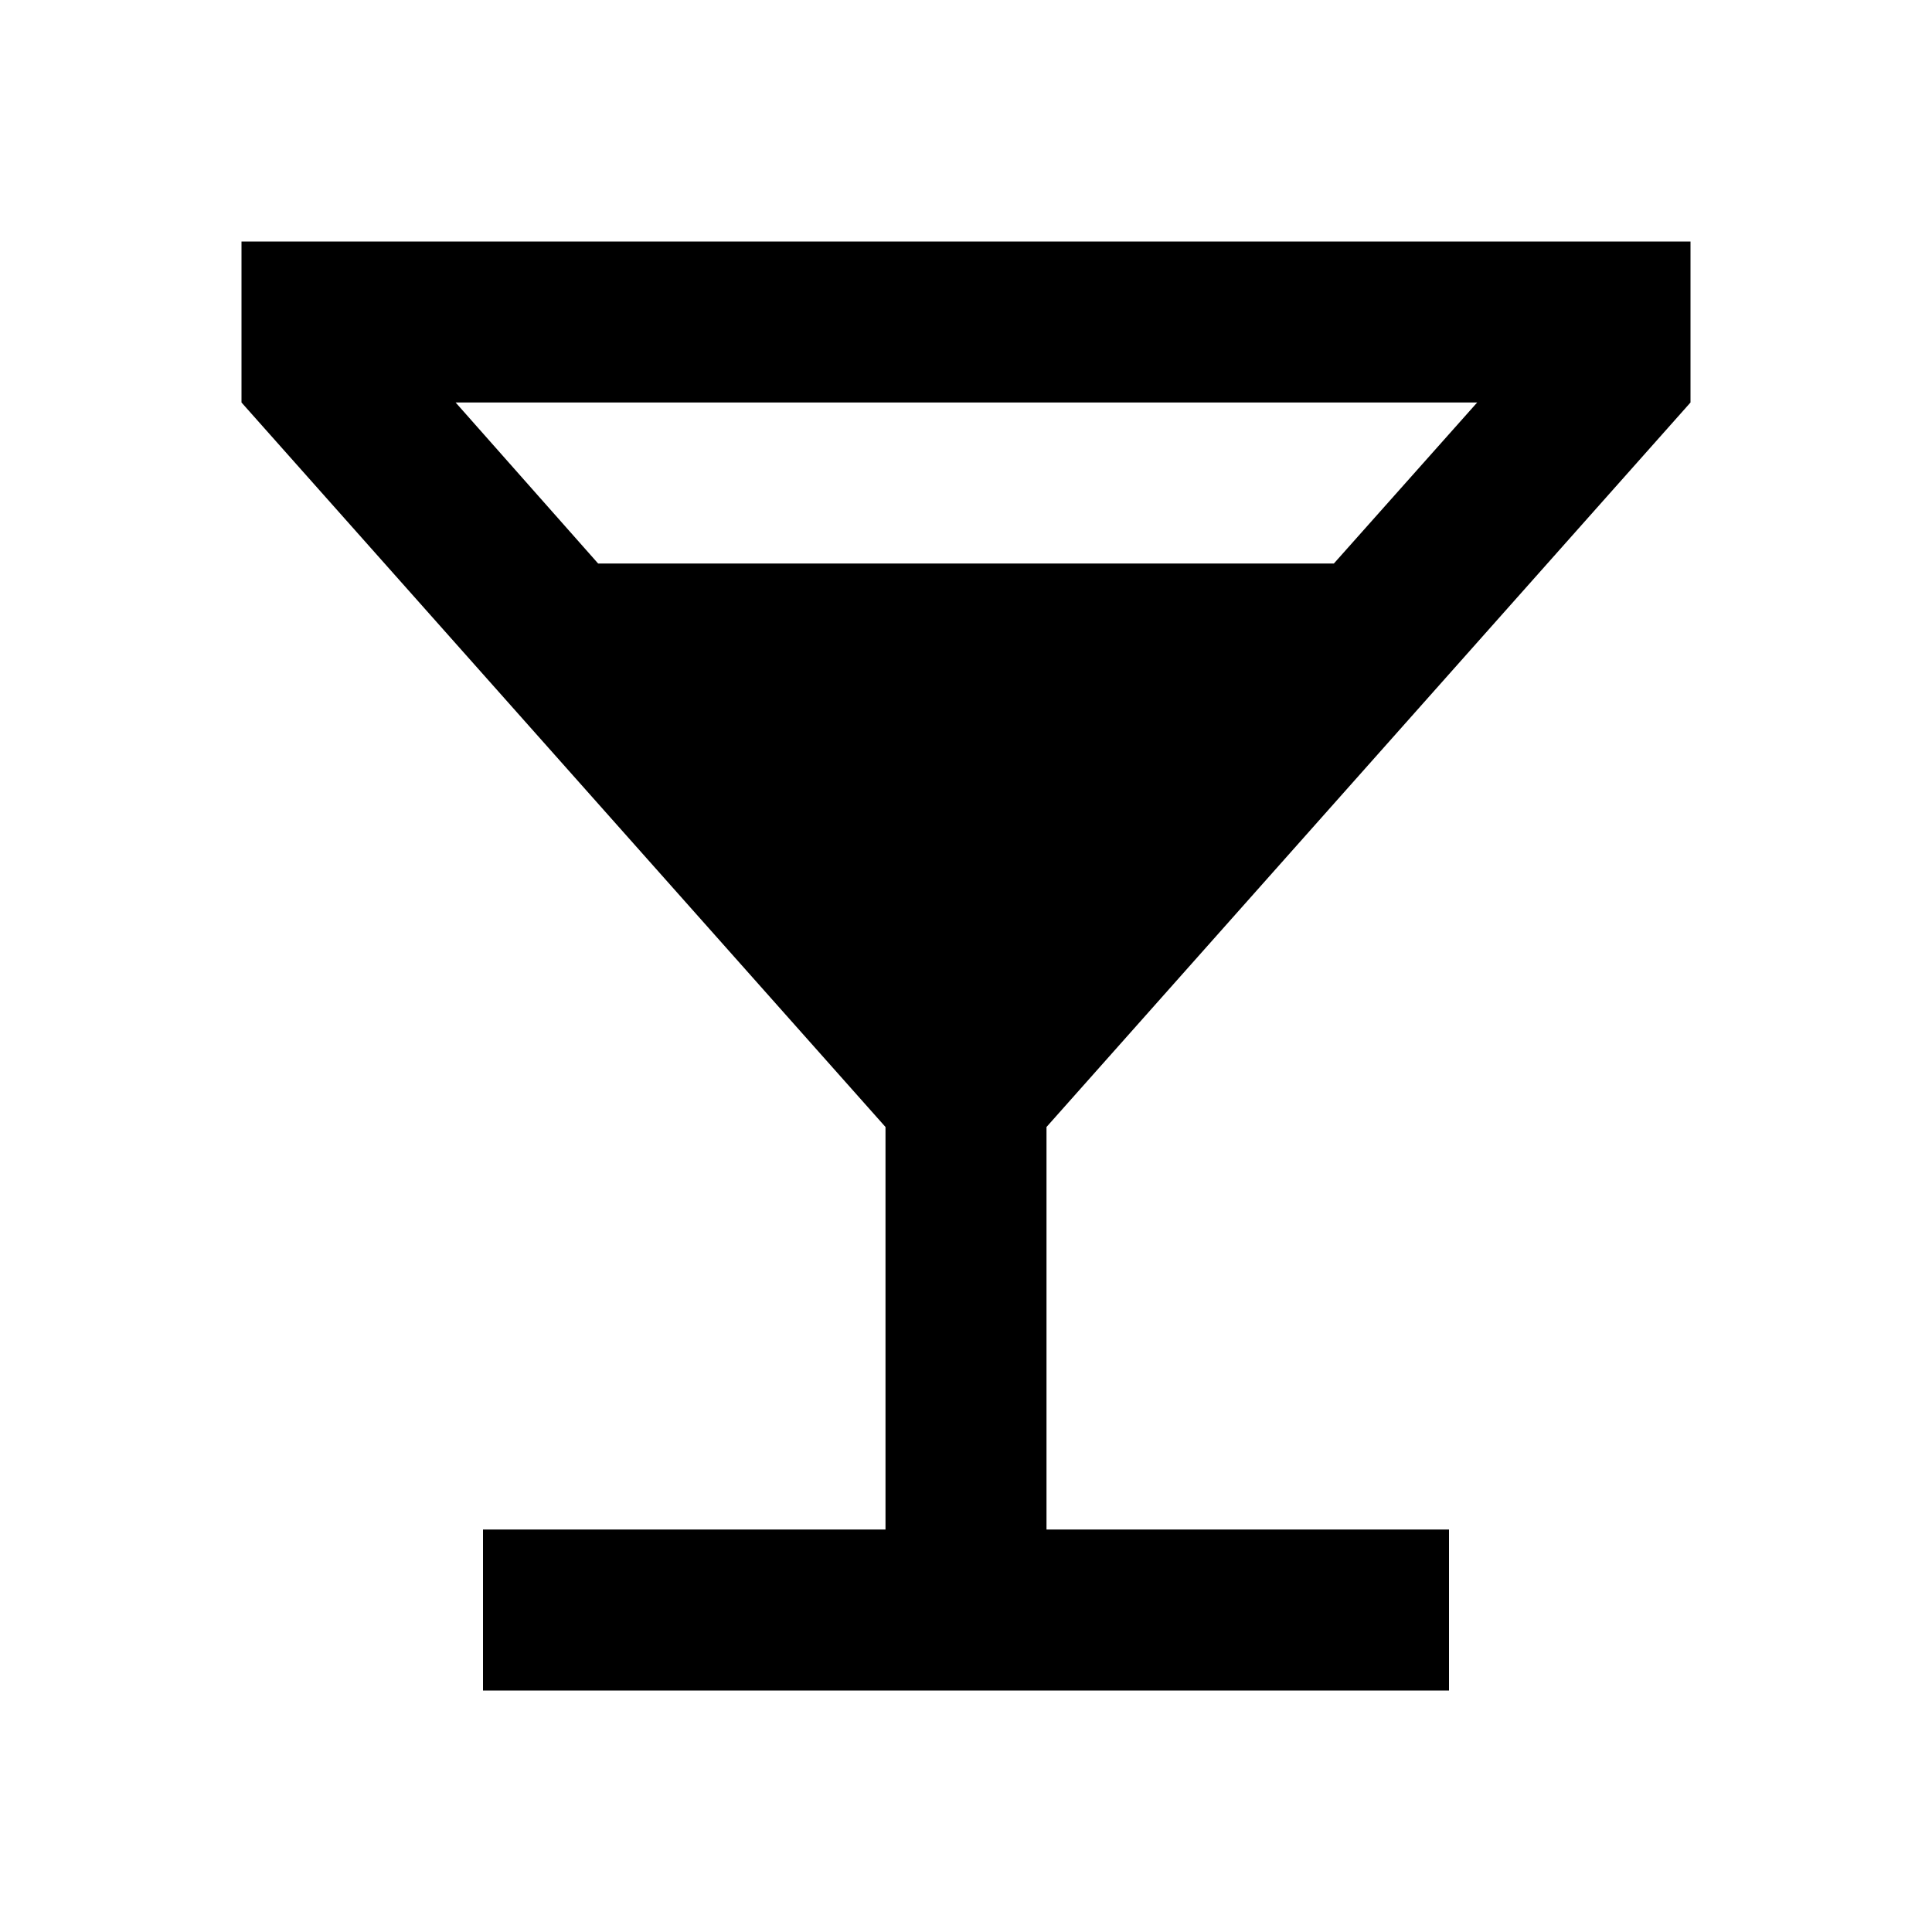
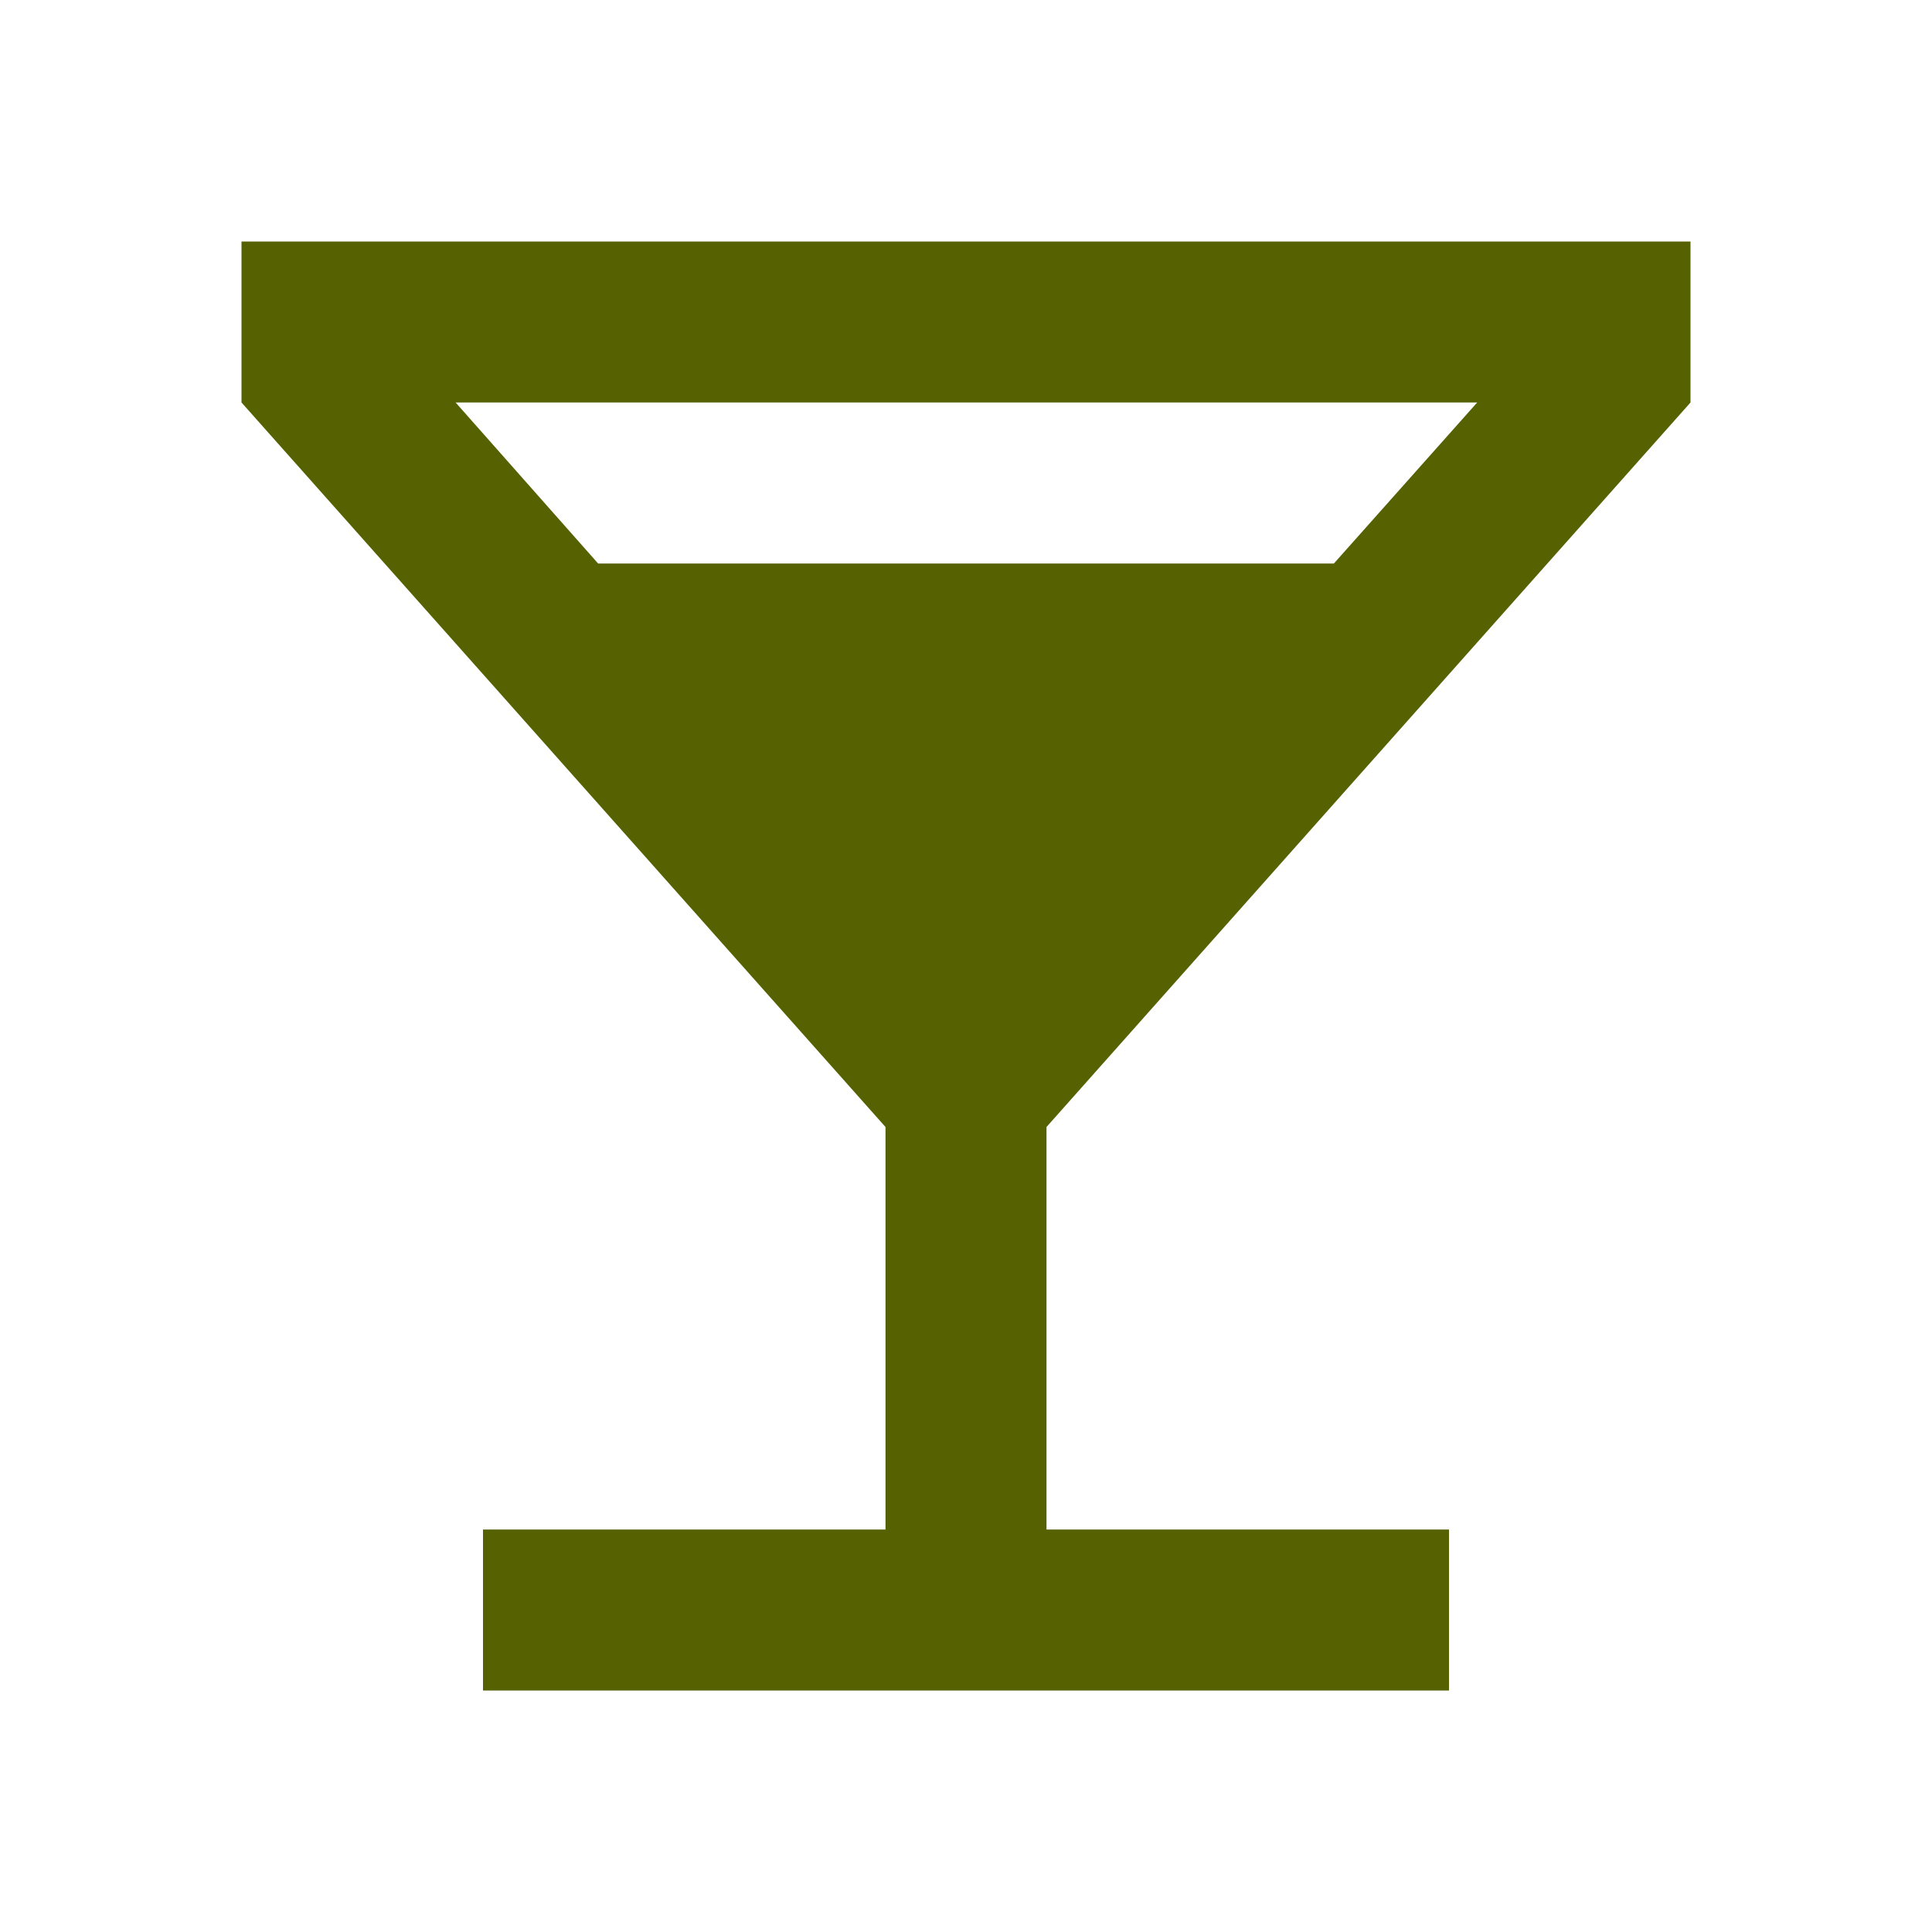
- <svg xmlns="http://www.w3.org/2000/svg" height="24" viewBox="0 0 24 24" width="24">
+ <svg xmlns="http://www.w3.org/2000/svg" fill="rgb(86, 98, 2)" height="24" viewBox="0 0 24 24" width="24">
  <path d="M21 5V3H3v2l8 9v5H6v2h12v-2h-5v-5l8-9zM7.43 7L5.66 5h12.69l-1.78 2H7.43z" />
  <path d="M0 0h24v24H0z" fill="none" />
</svg>
